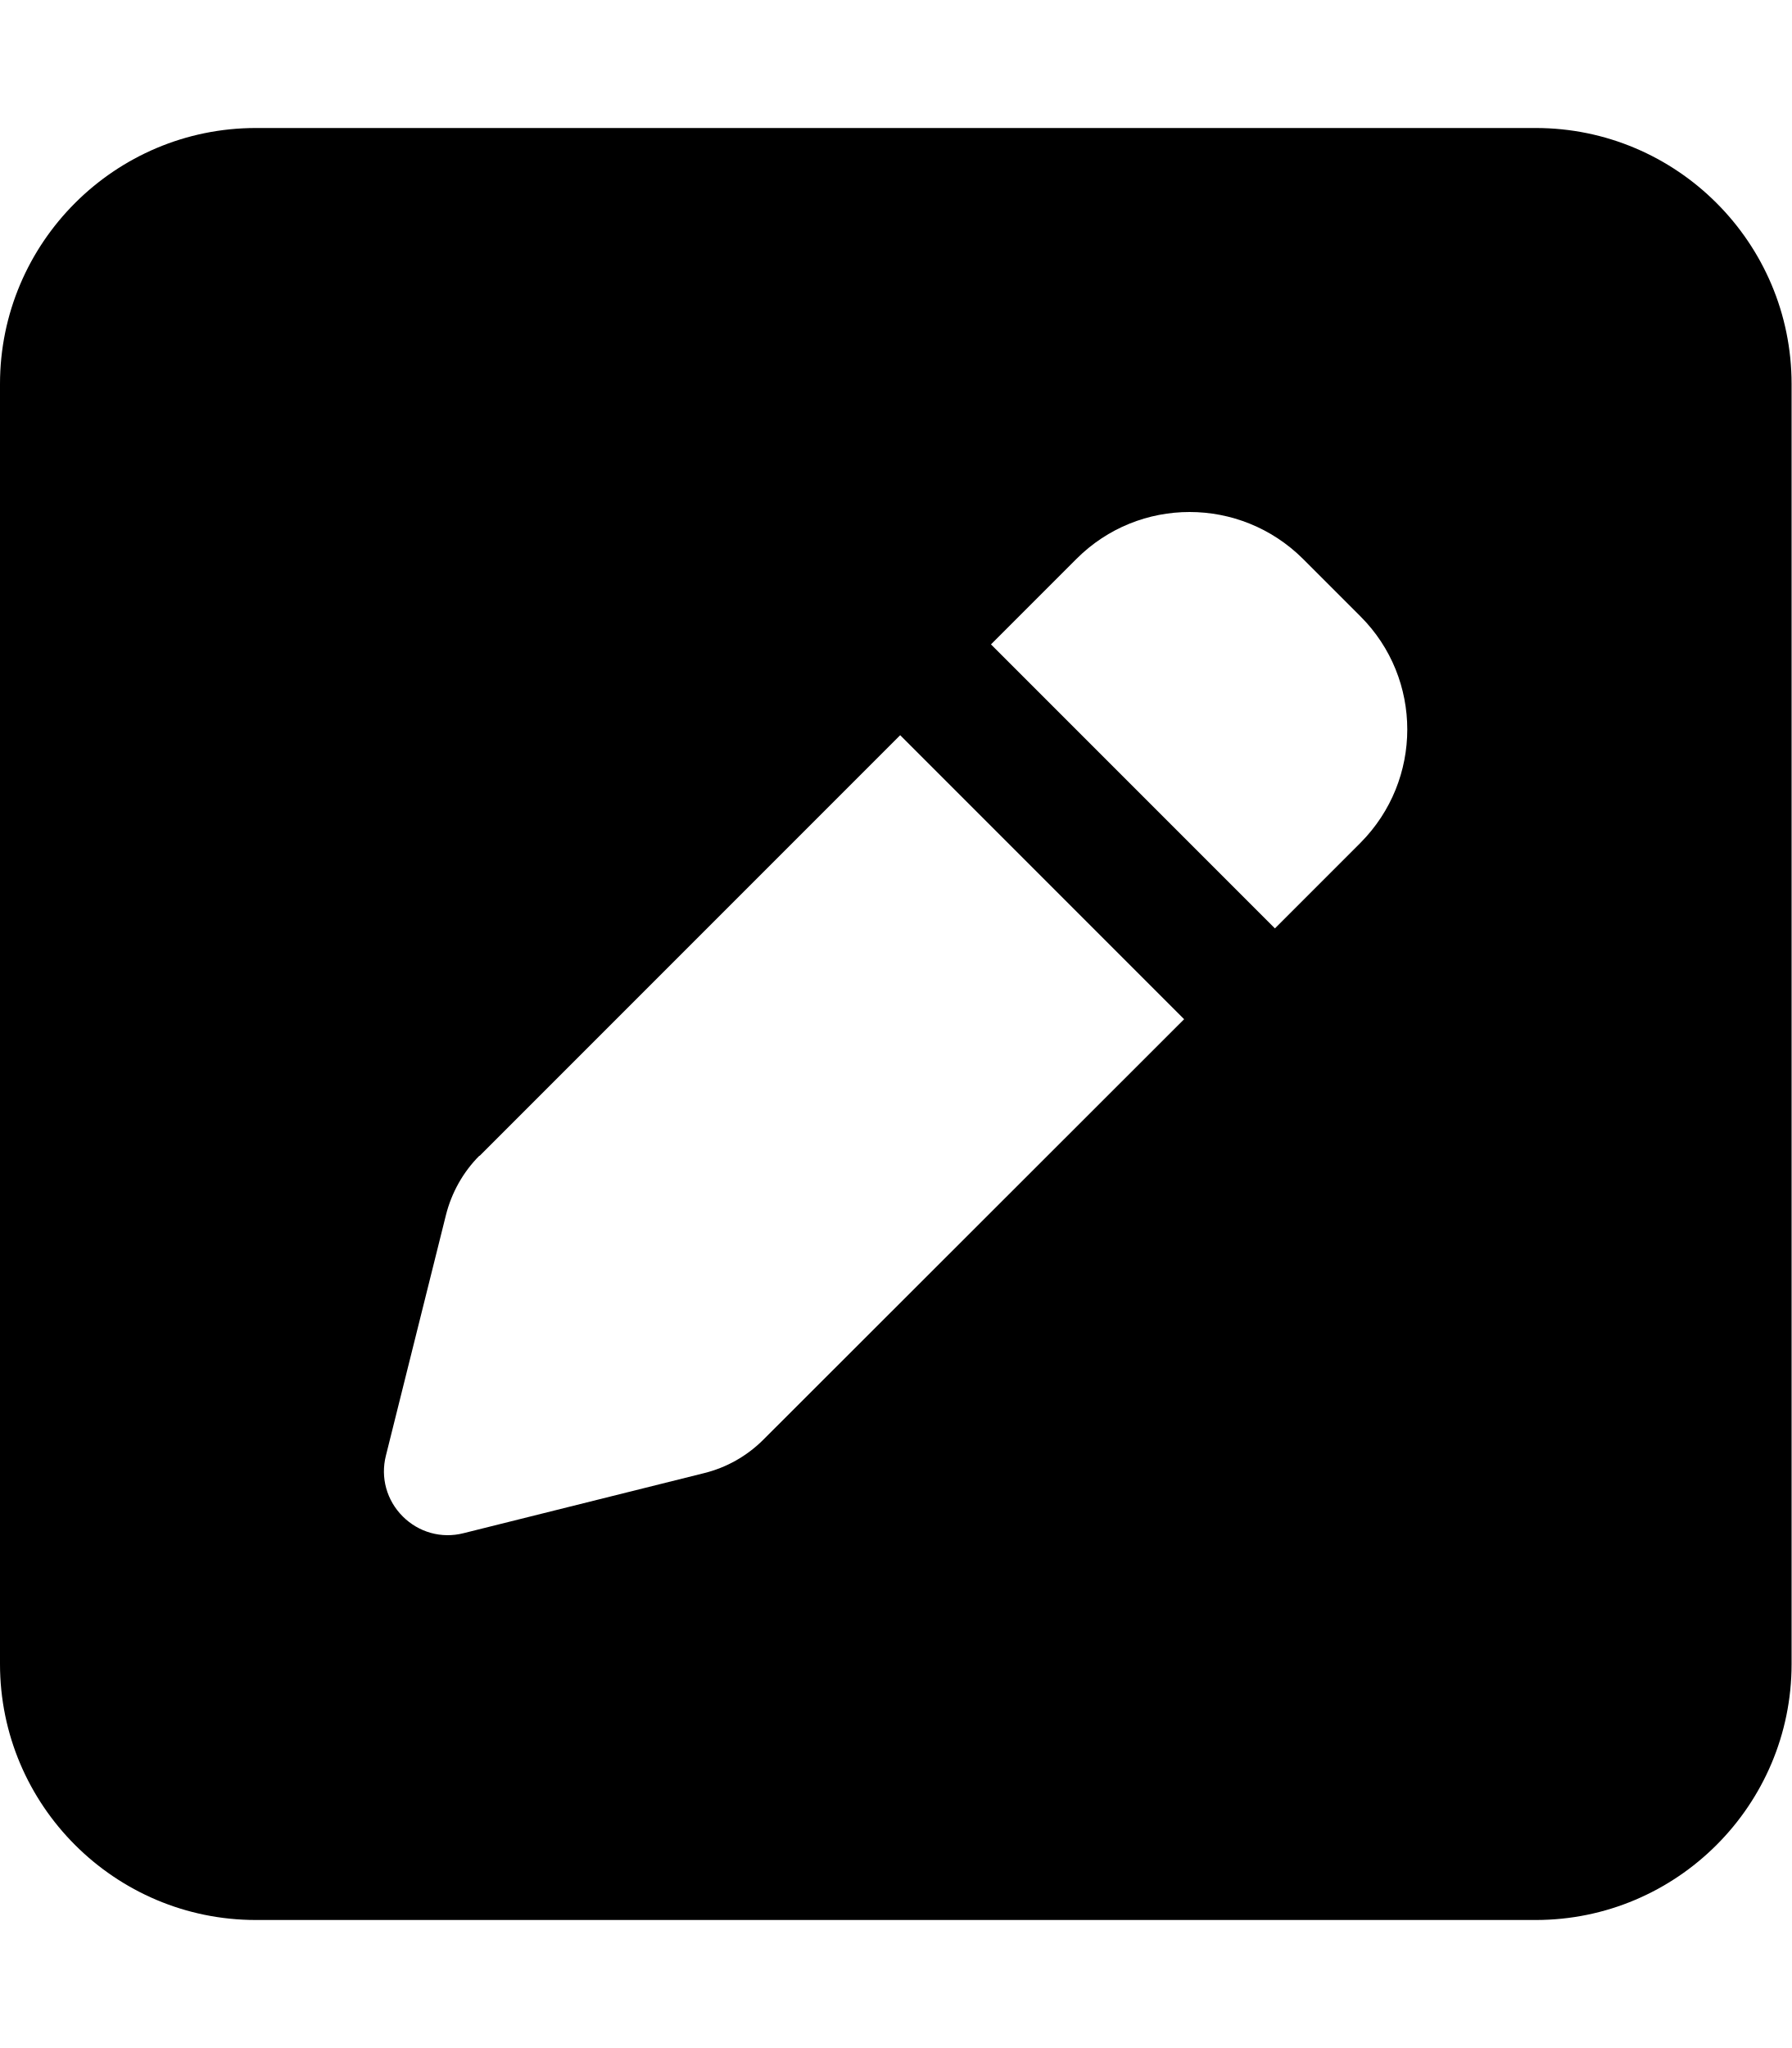
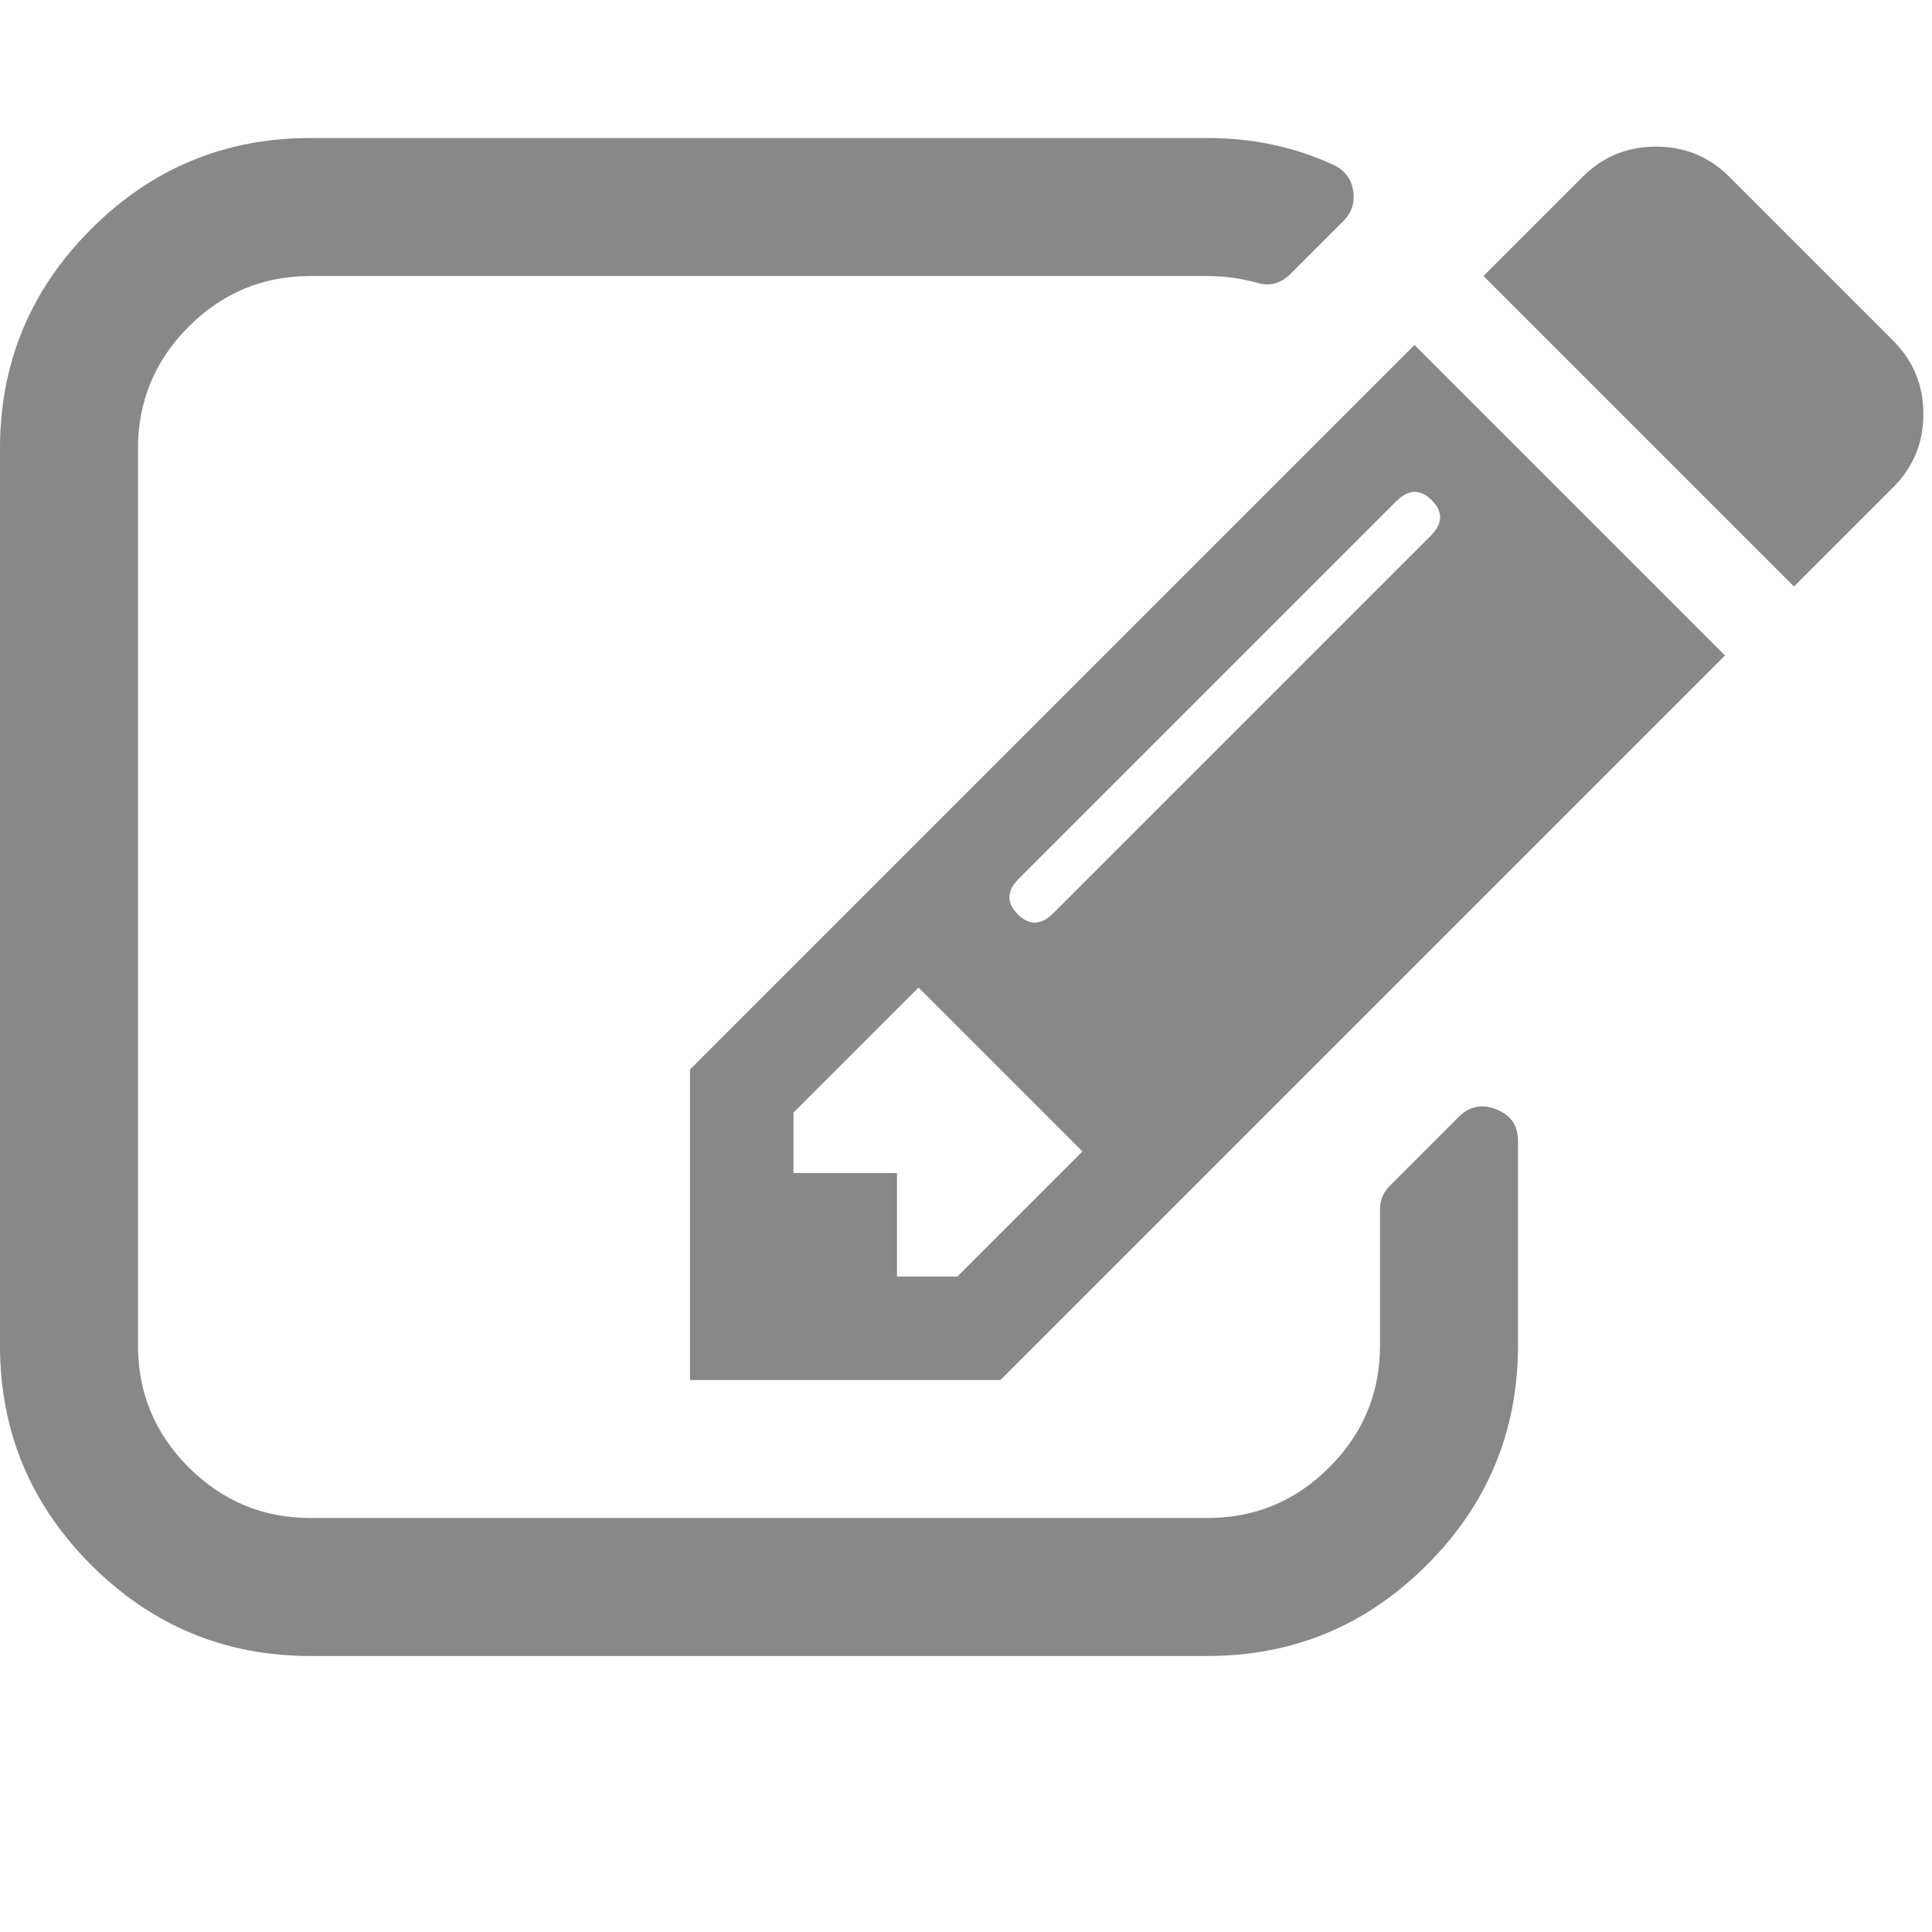
- <svg xmlns="http://www.w3.org/2000/svg" viewBox="0 0 448 512" preserveAspectRatio="xMinYMid meet">
-   <path d="M64 32C28.7 32 0 60.7 0 96V416c0 35.3 28.7 64 64 64H384c35.3 0 64-28.7 64-64V96c0-35.3-28.7-64-64-64H64zM325.8 139.7l14.4 14.4c15.6 15.6 15.6 40.9 0 56.6l-21.4 21.4-71-71 21.4-21.4c15.6-15.6 40.9-15.6 56.6 0zM119.9 289L225.1 183.8l71 71L190.9 359.9c-4.1 4.1-9.2 7-14.9 8.4l-60.1 15c-5.5 1.4-11.2-.2-15.2-4.2s-5.6-9.7-4.2-15.2l15-60.1c1.4-5.6 4.3-10.8 8.4-14.9z" />
+ <svg xmlns="http://www.w3.org/2000/svg" width="1792" height="1792" viewBox="0 0 1792 1792" preserveAspectRatio="xMinYMid meet">
+   <path d="M888 1184l116-116-152-152-116 116v56h96v96h56zm440-720q-16-16-33 1l-350 350q-17 17-1 33t33-1l350-350q17-17 1-33zm80 594v190q0 119-84.5 203.5t-203.5 84.5h-832q-119 0-203.5-84.5t-84.5-203.5v-832q0-119 84.5-203.5t203.5-84.5h832q63 0 117 25 15 7 18 23 3 17-9 29l-49 49q-14 14-32 8-23-6-45-6h-832q-66 0-113 47t-47 113v832q0 66 47 113t113 47h832q66 0 113-47t47-113v-126q0-13 9-22l64-64q15-15 35-7t20 29zm-96-738l288 288-672 672h-288v-288zm444 132l-92 92-288-288 92-92q28-28 68-28t68 28l152 152q28 28 28 68t-28 68z" fill="#888" />
</svg>
